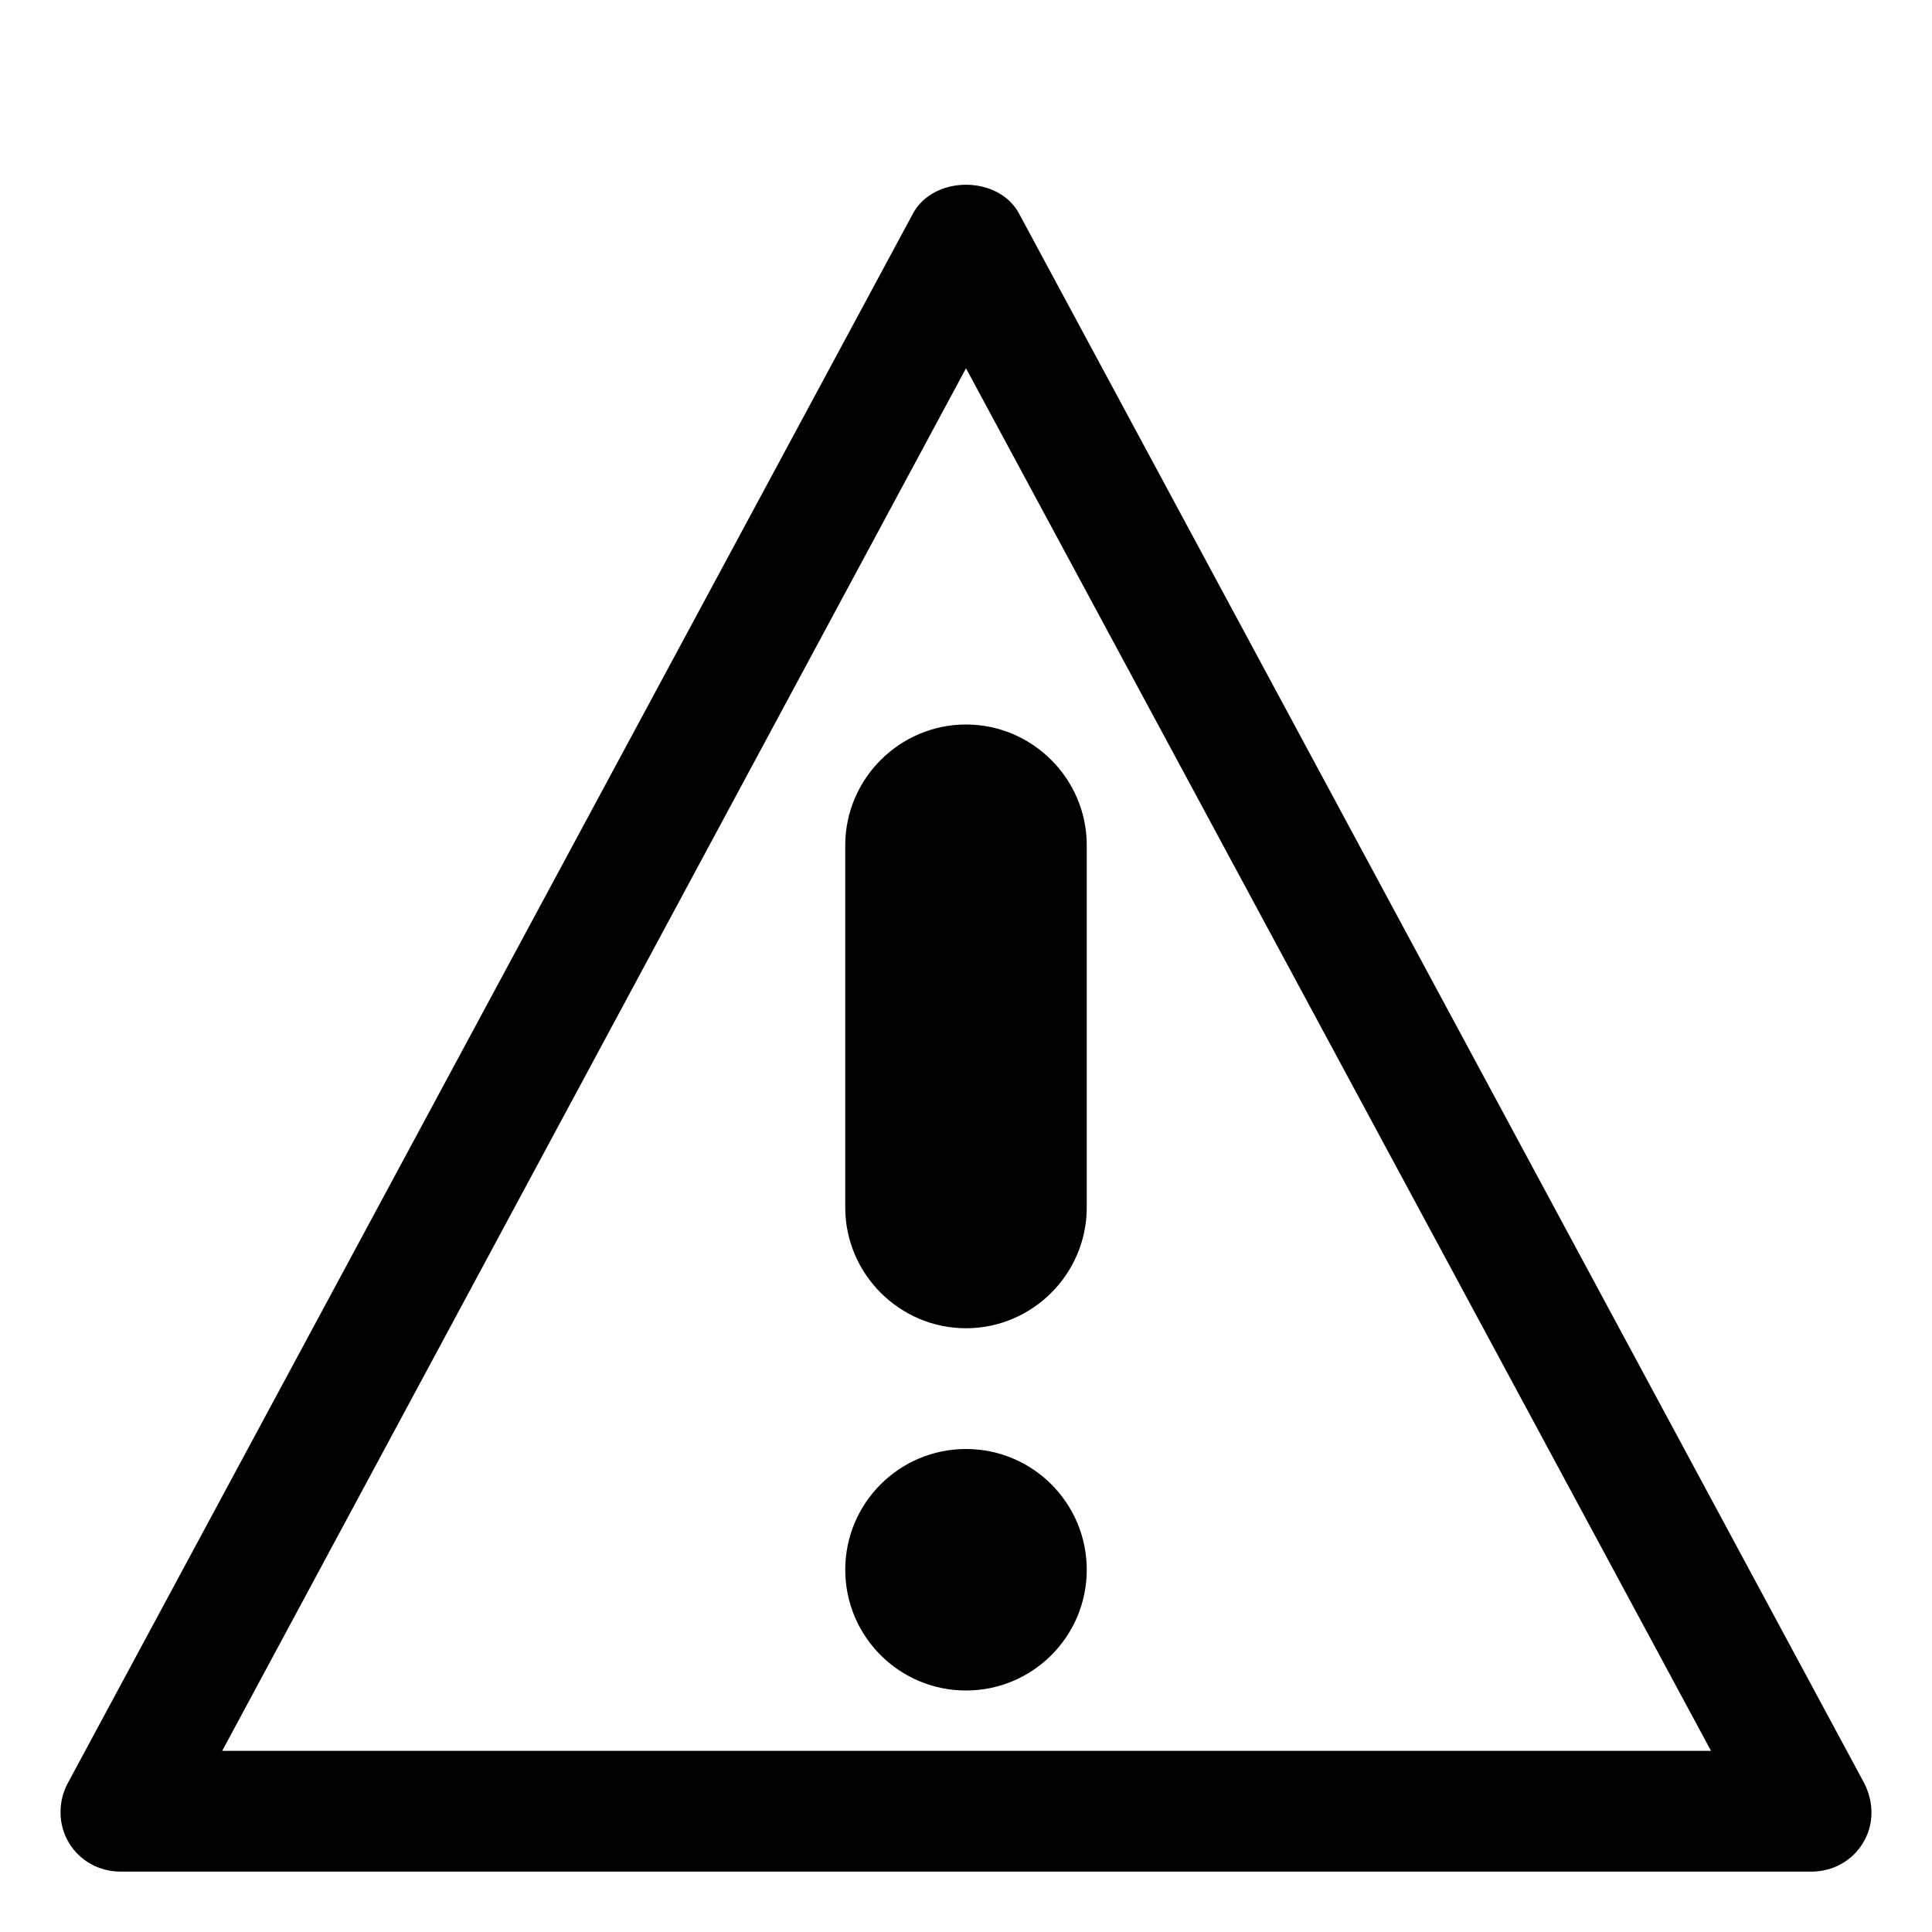
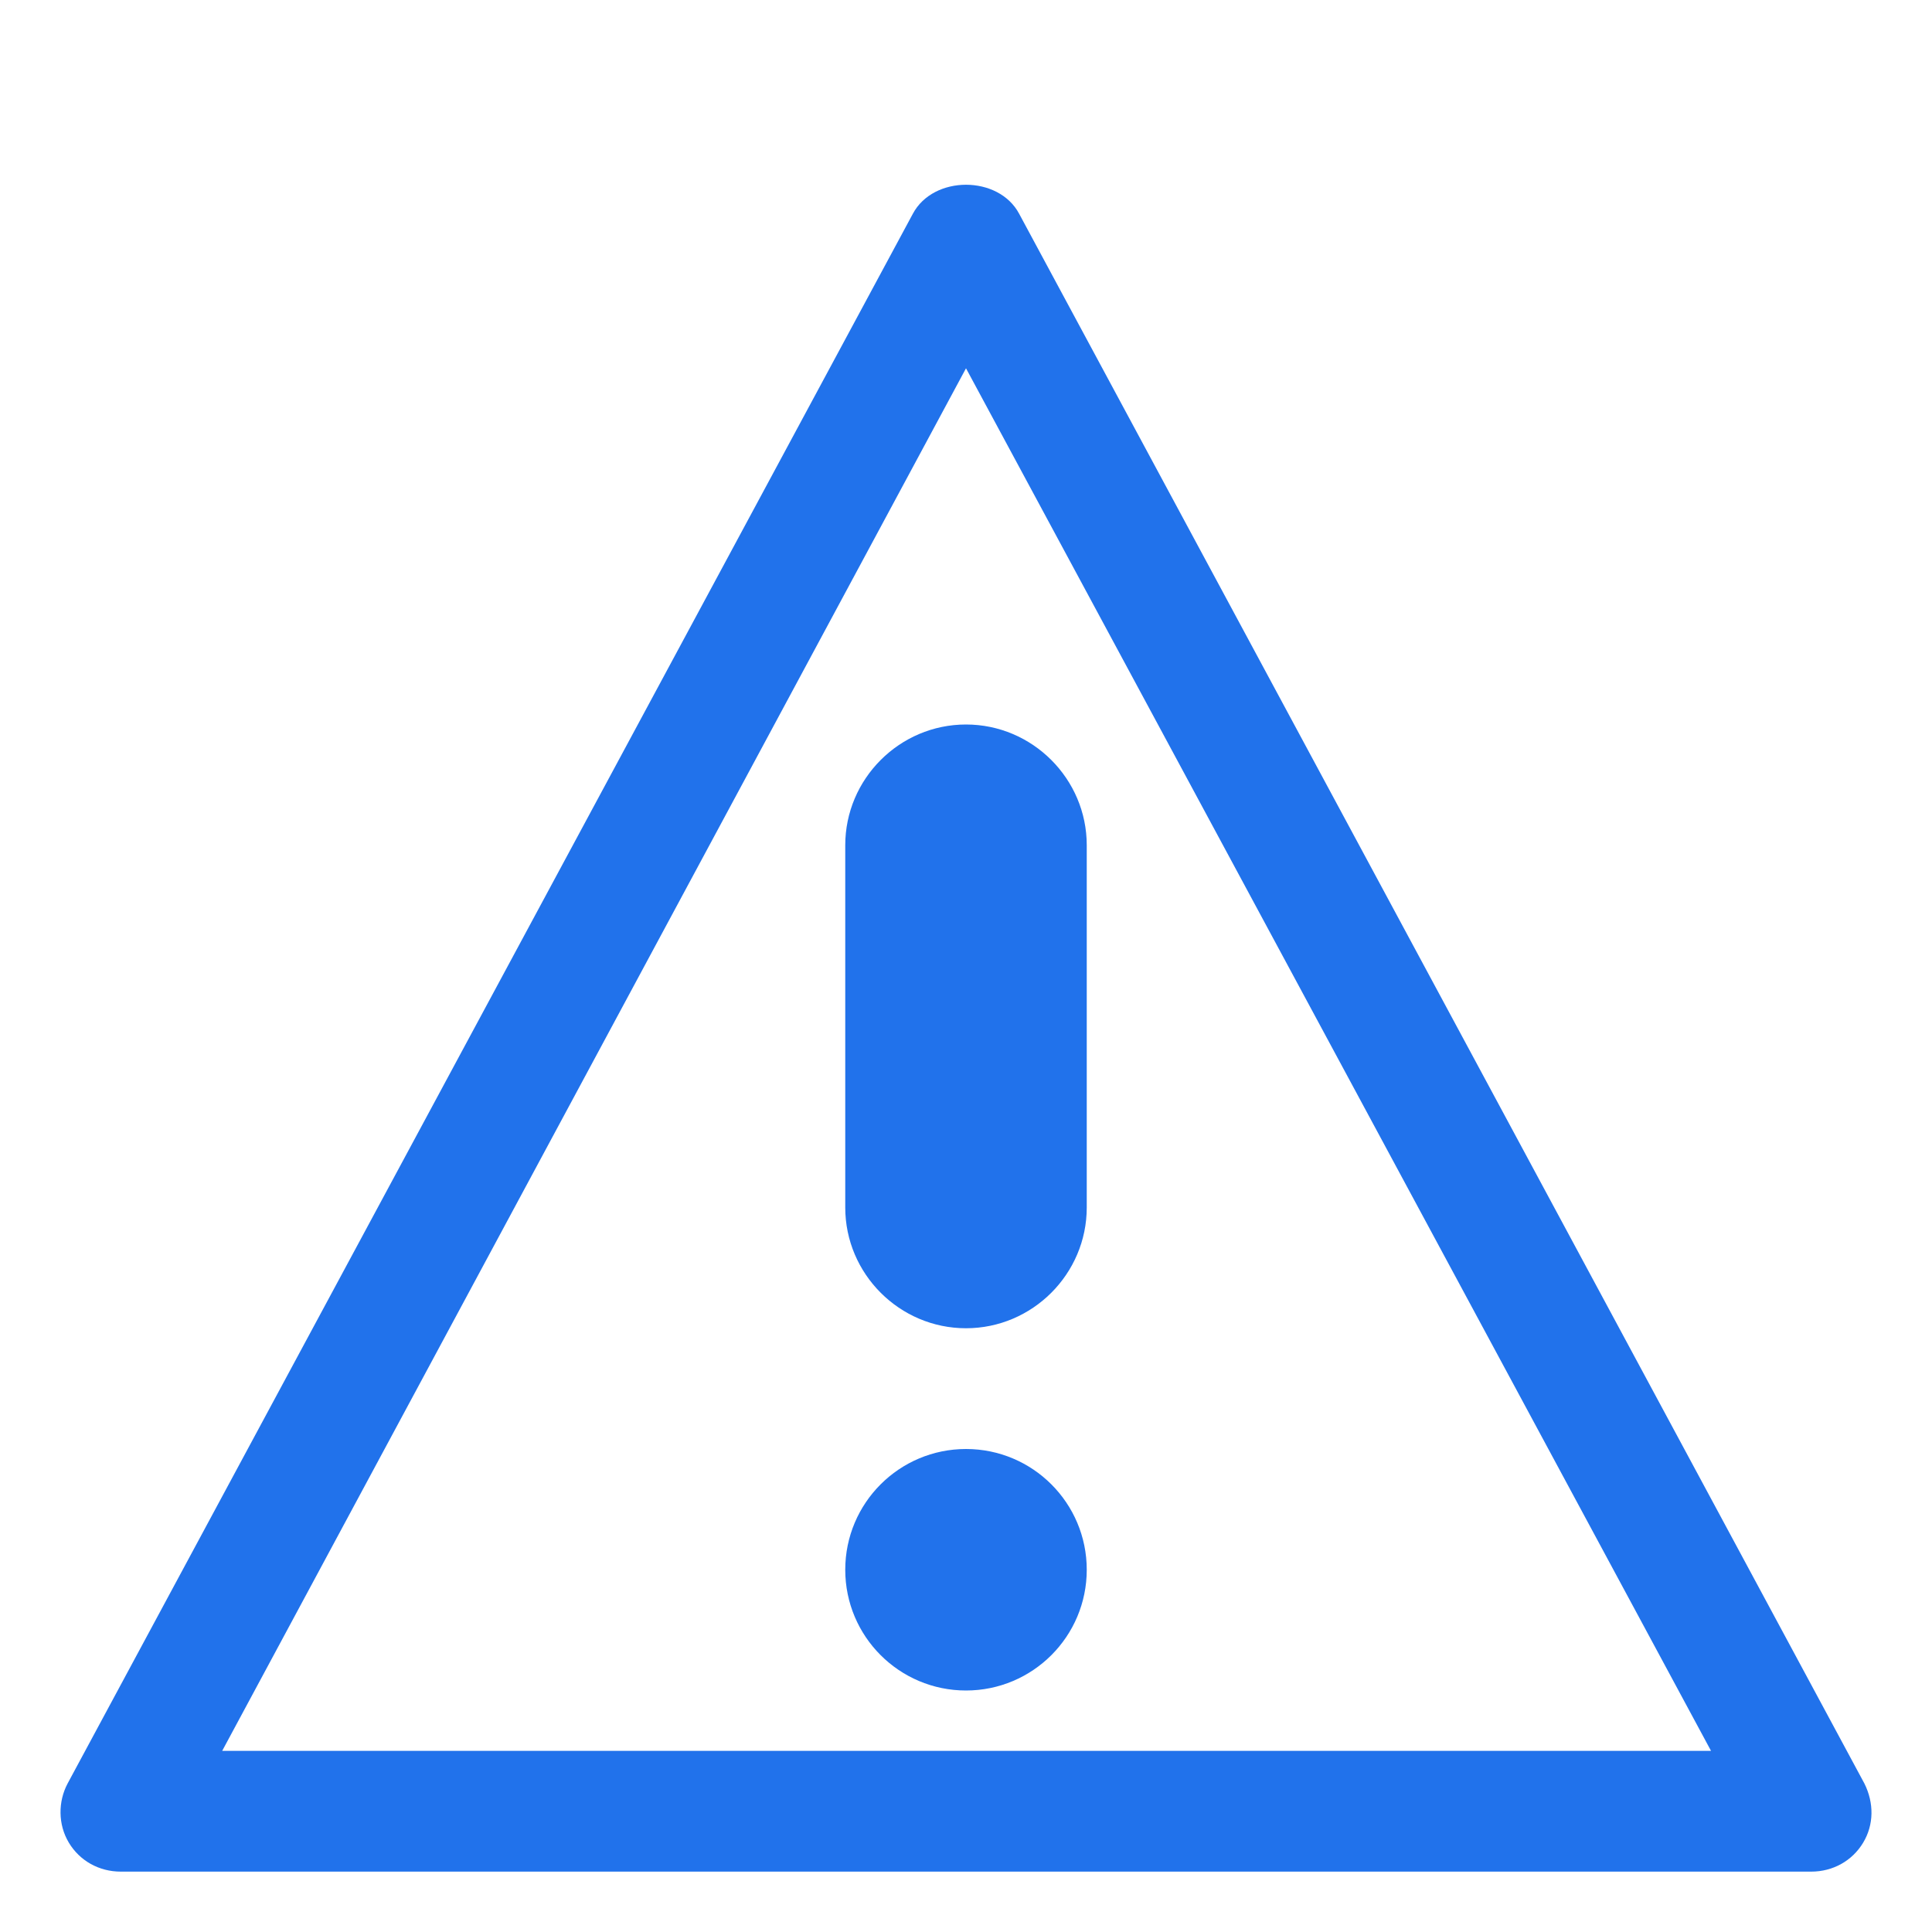
<svg xmlns="http://www.w3.org/2000/svg" version="1.0" id="Layer_1" x="0px" y="0px" viewBox="0 0 16 16" enable-background="new 0 0 16 16" xml:space="preserve">
  <g>
    <g>
-       <path fill="##003ec9" d="M8,11c-0.55,0-1-0.45-1-1V7c0-0.55,0.45-1,1-1s1,0.45,1,1v3C9,10.55,8.55,11,8,11z" />
+       <path fill="#2172eb" d="M8,11c-0.55,0-1-0.45-1-1V7c0-0.55,0.45-1,1-1s1,0.45,1,1v3C9,10.55,8.55,11,8,11z" />
    </g>
    <g>
-       <circle fill="##003ec9" cx="8" cy="13" r="1" />
+       <circle fill="#2172eb" cx="8" cy="13" r="1" />
    </g>
    <g>
-       <path fill="##003ec9" d="M15,15.5H1c-0.18,0-0.34-0.09-0.43-0.24c-0.09-0.15-0.09-0.34-0.01-0.49l7-13c0.17-0.32,0.71-0.32,0.88,0    l7,13c0.08,0.16,0.08,0.34-0.01,0.49C15.34,15.41,15.18,15.5,15,15.5z M1.84,14.5h12.33L8,3.05L1.84,14.5z" />
+       <path fill="#2172eb" d="M15,15.5H1c-0.18,0-0.34-0.09-0.43-0.24c-0.09-0.15-0.09-0.34-0.01-0.49l7-13c0.17-0.32,0.71-0.32,0.88,0    l7,13c0.08,0.16,0.08,0.34-0.01,0.49C15.34,15.41,15.18,15.5,15,15.5z M1.84,14.5h12.33L8,3.05L1.84,14.5z" />
    </g>
  </g>
</svg>
